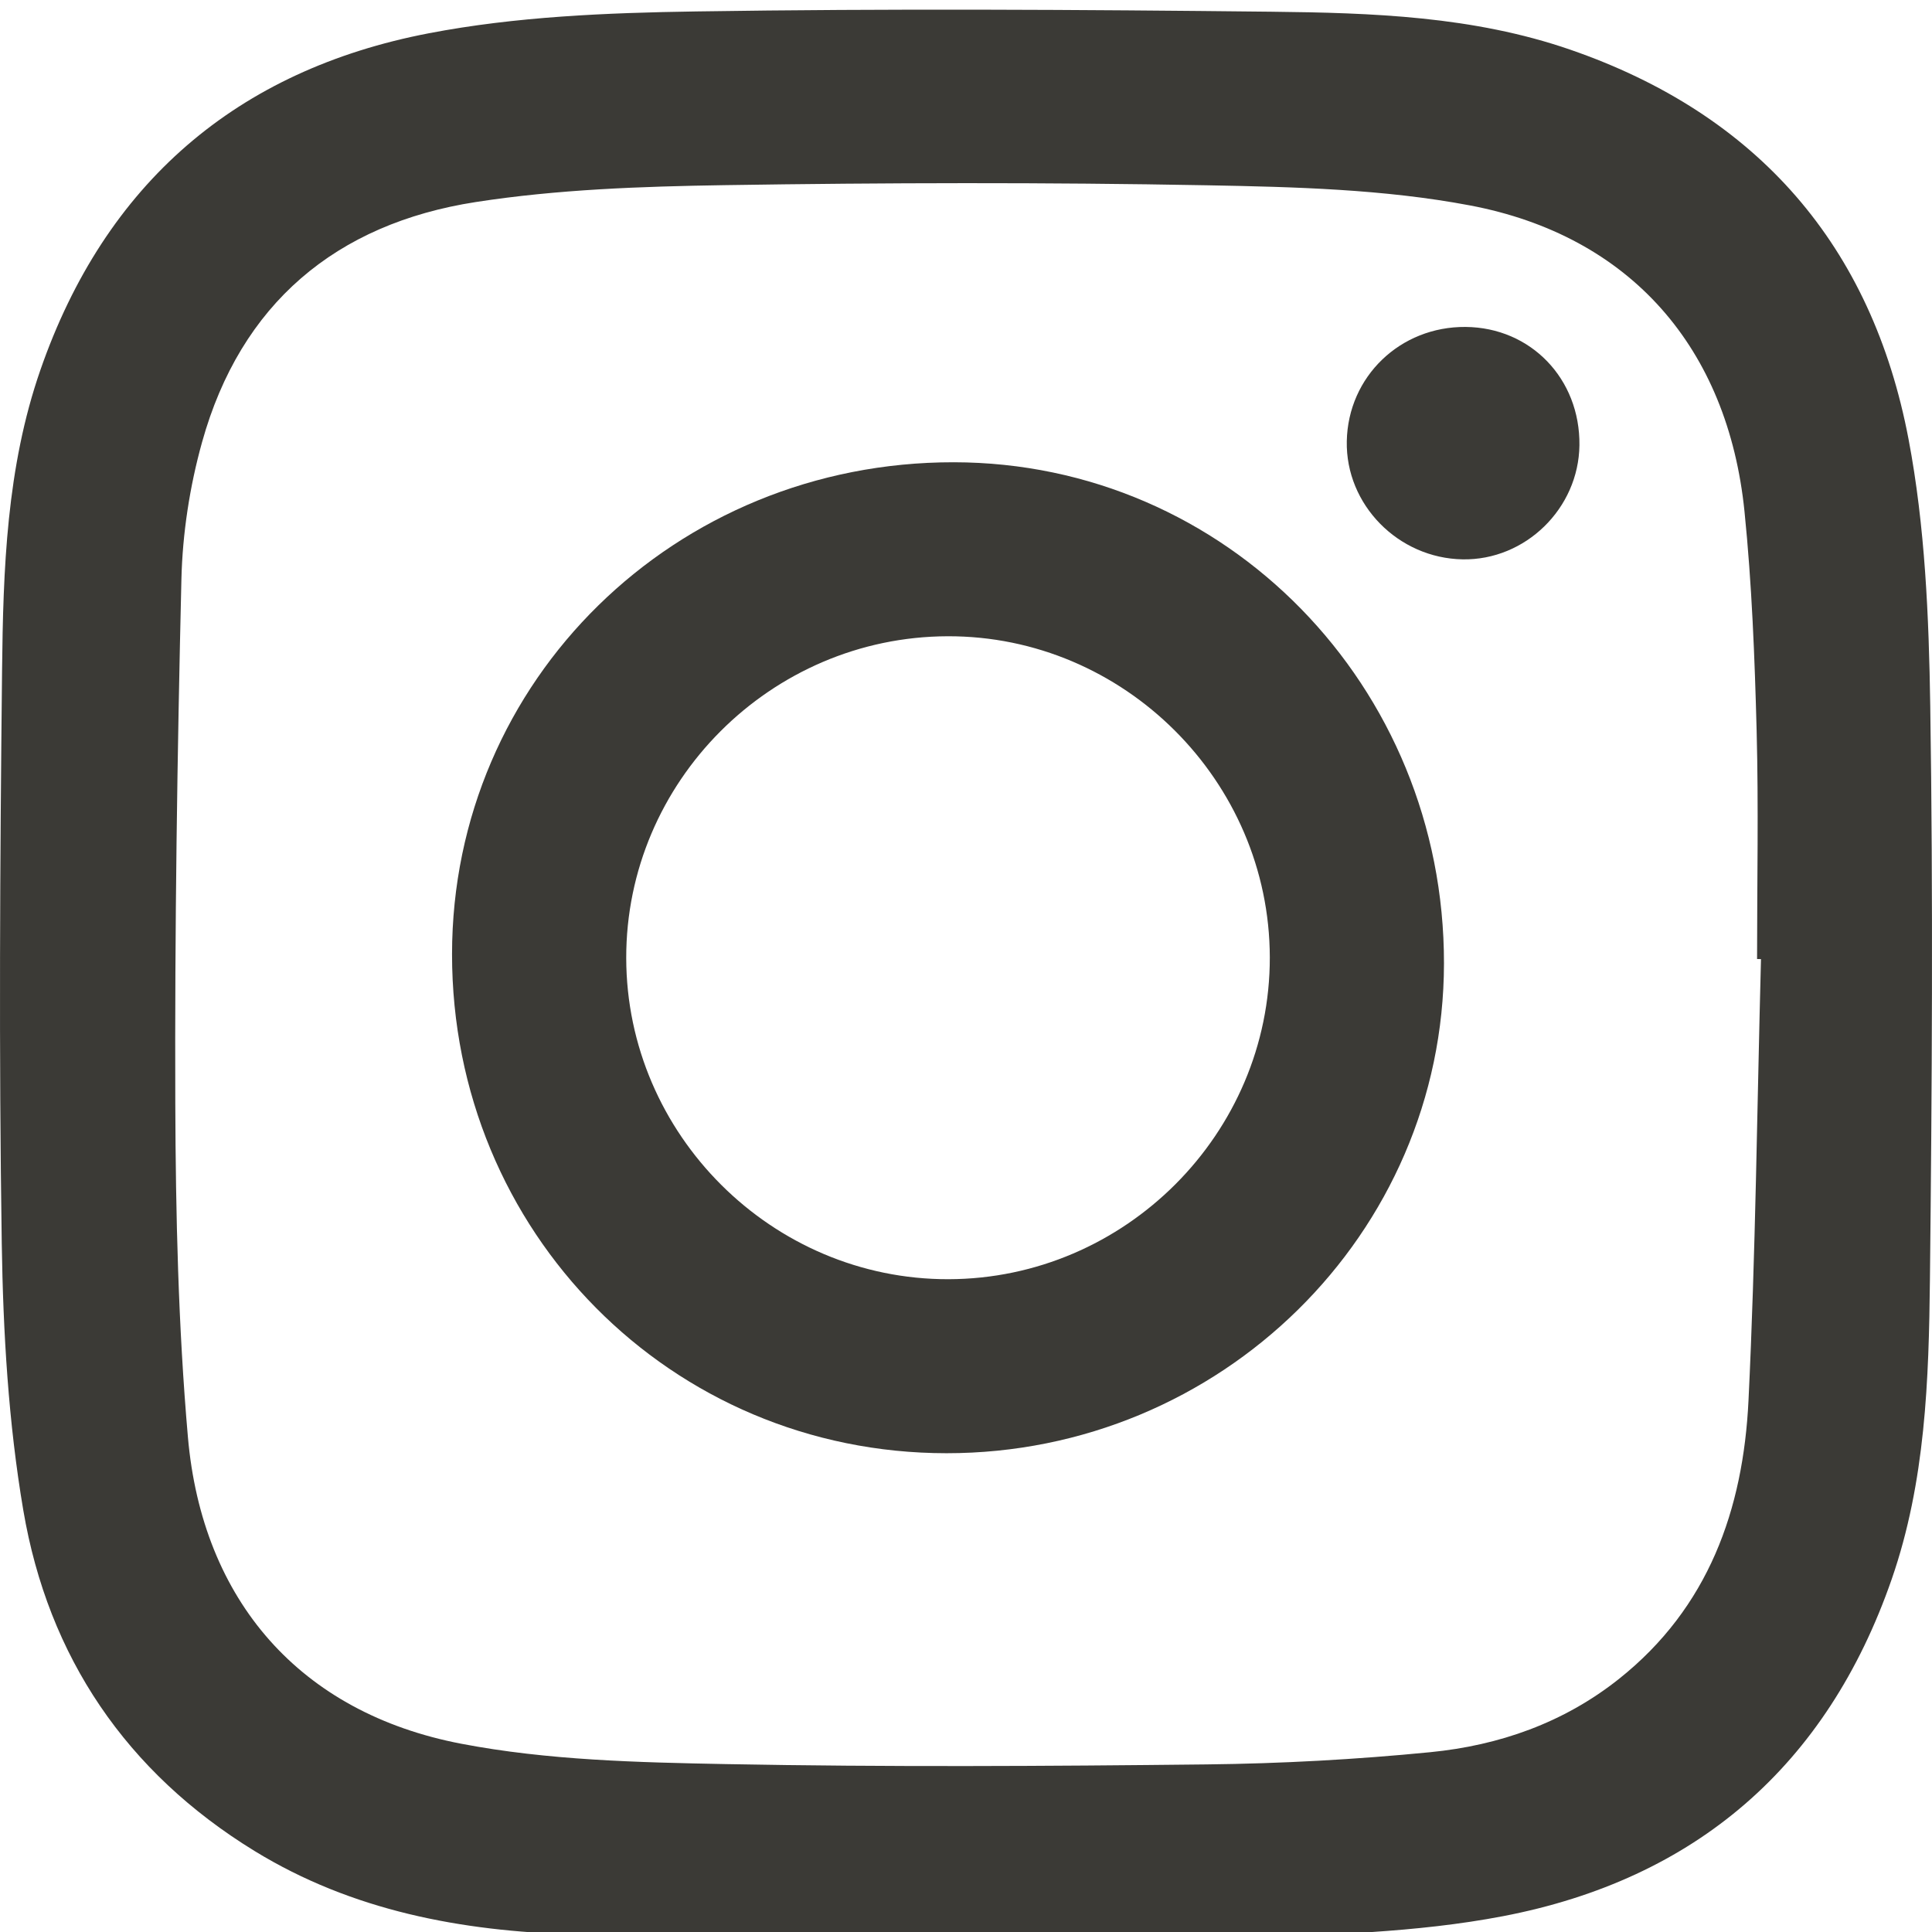
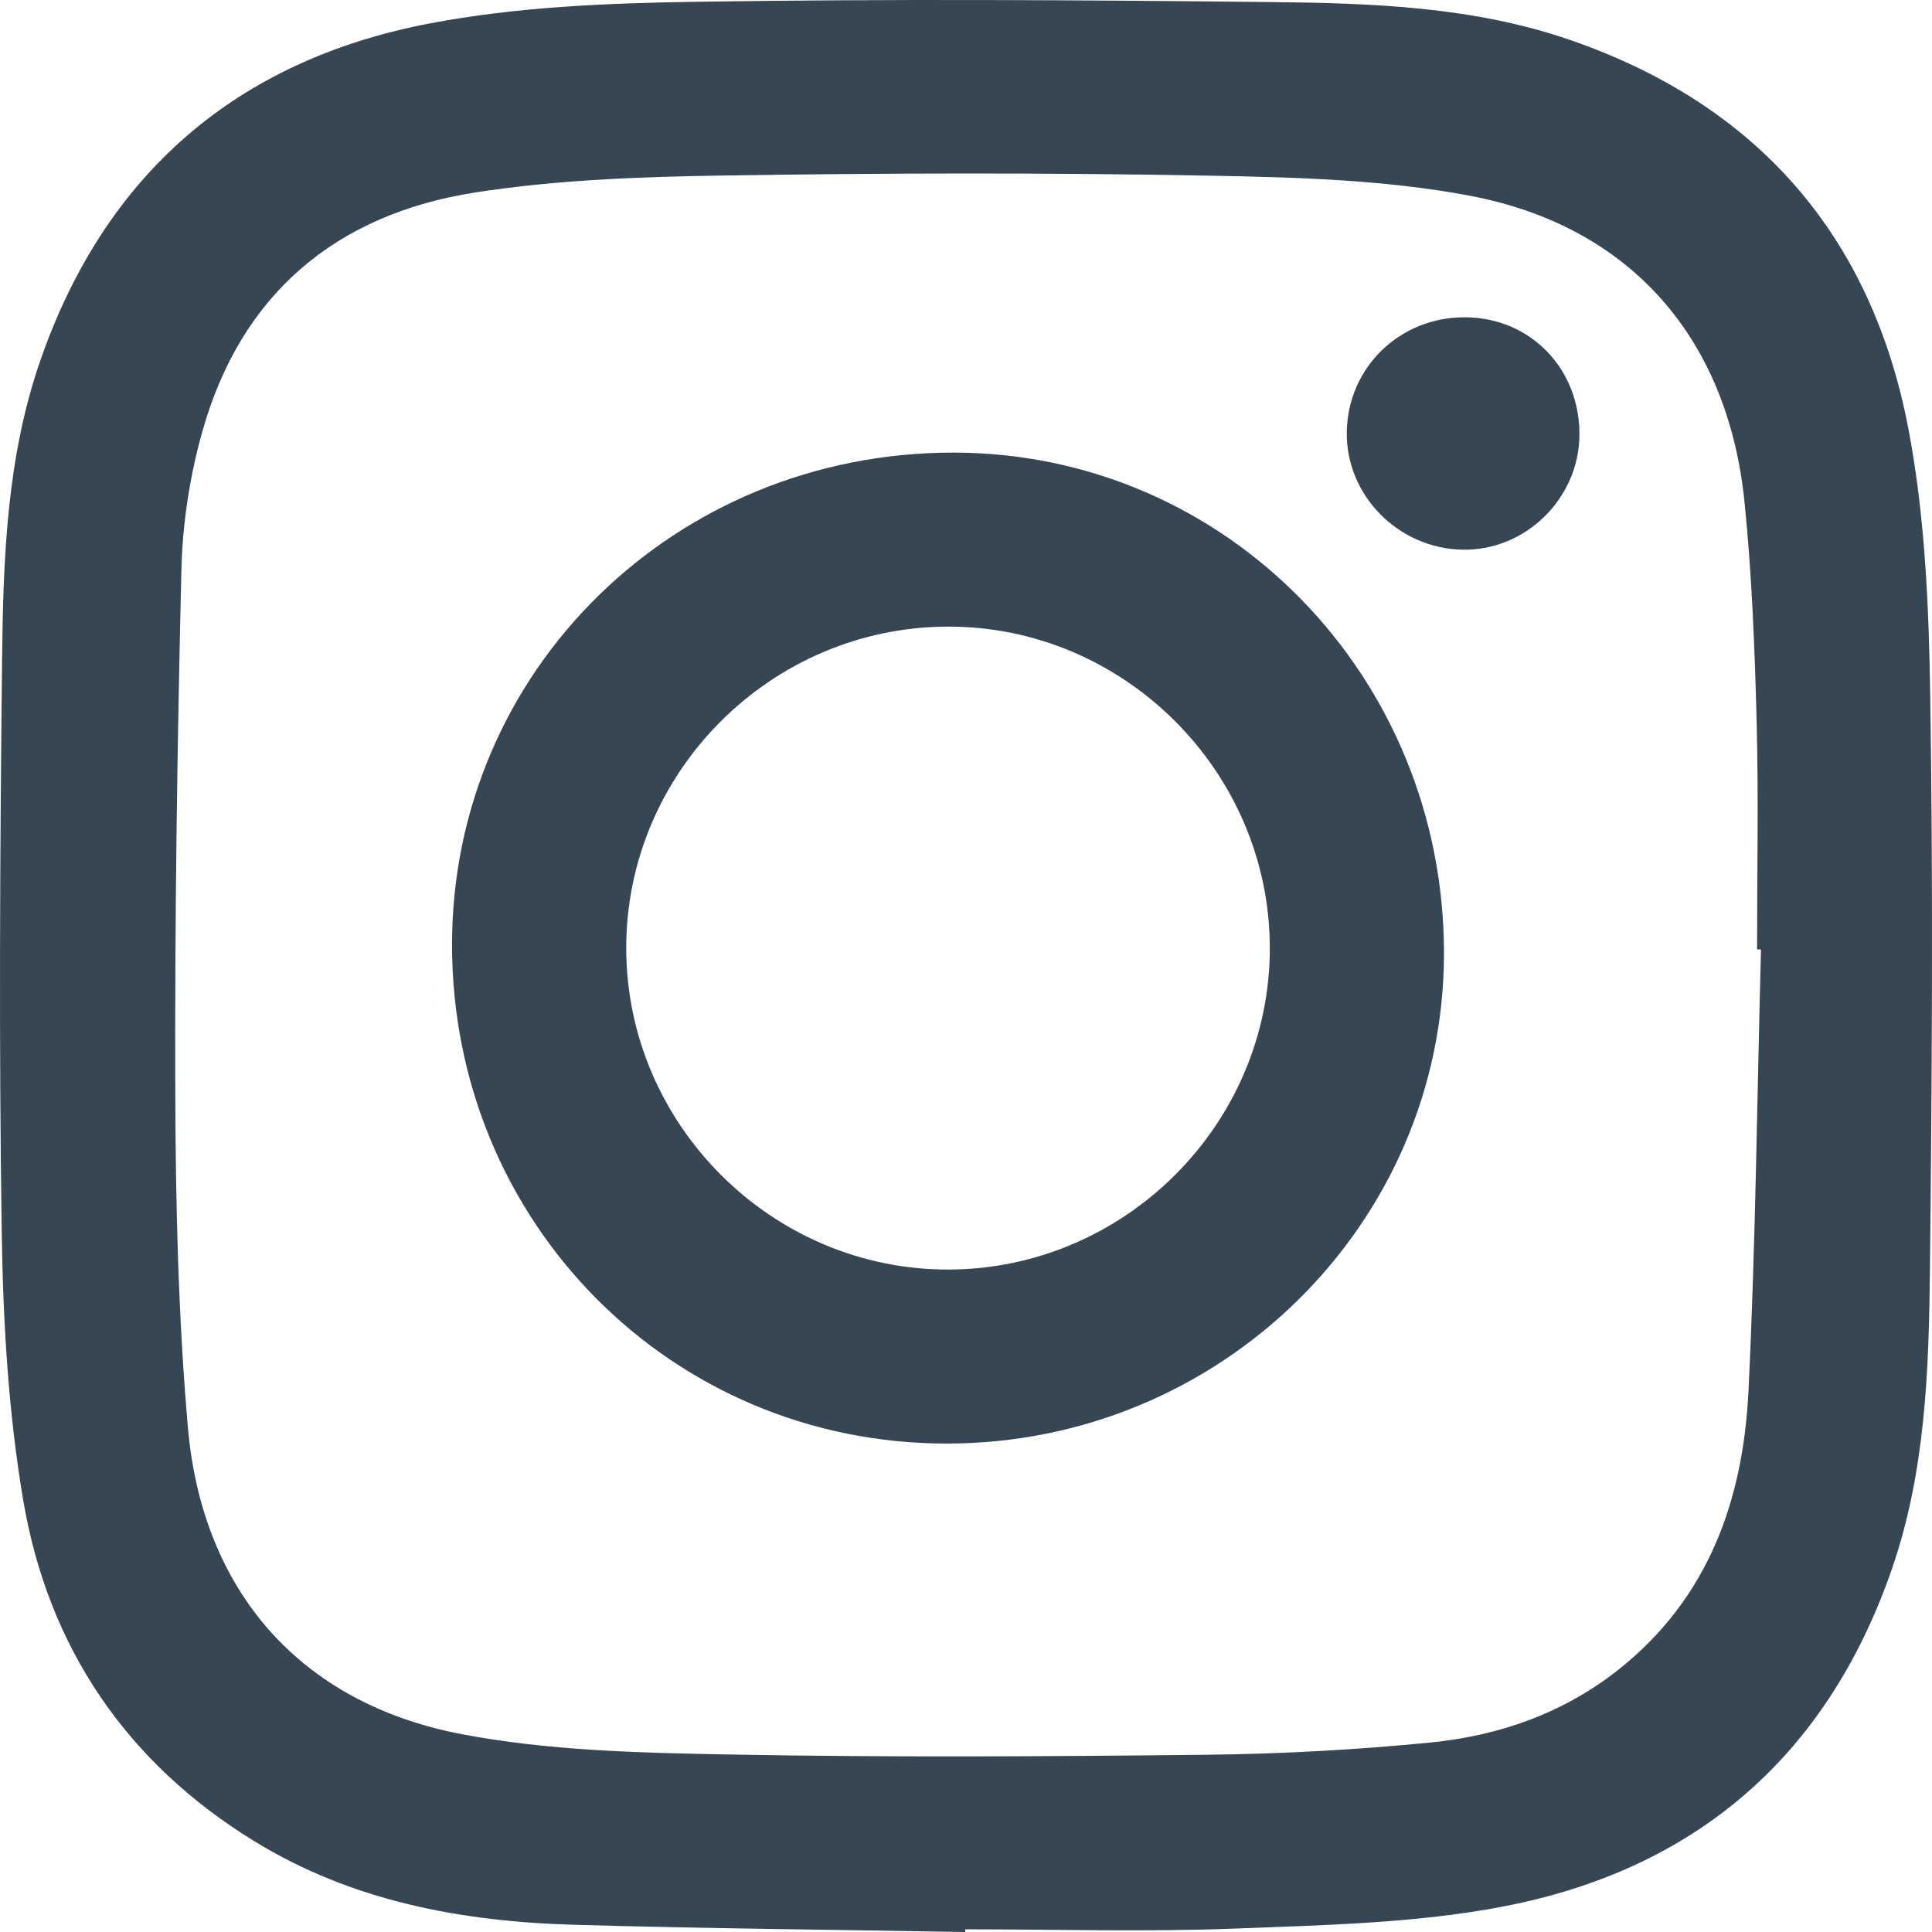
- <svg xmlns="http://www.w3.org/2000/svg" version="1.1" id="Capa_1" x="0px" y="0px" width="200px" height="200px" viewBox="189.574 189.574 200 200" enable-background="new 189.574 189.574 200 200" xml:space="preserve">
+ <svg xmlns="http://www.w3.org/2000/svg" version="1.1" id="Capa_1" x="0px" y="0px" width="200px" height="200px" viewBox="0 0 200 200" enable-background="new 0 0 200 200" xml:space="preserve">
  <g>
-     <path fill-rule="evenodd" clip-rule="evenodd" fill="#3b3a36" d="M389.393,262.646c-0.141-9.225-0.533-18.59-2.249-27.618   c-3.797-19.984-15.599-33.614-35.036-40.319c-10.024-3.458-20.489-3.808-30.912-3.922c-19.861-0.217-39.728-0.333-59.585-0.029   c-9.234,0.141-18.612,0.526-27.645,2.26c-19.894,3.819-33.511,15.55-40.218,34.877c-3.499,10.083-3.847,20.61-3.961,31.097   c-0.213,19.768-0.333,39.542-0.031,59.306c0.141,9.225,0.688,18.547,2.231,27.625c2.581,15.177,10.675,27.128,23.93,35.26   c10.114,6.204,21.411,8.307,33.067,8.641c13.5,0.388,27.007,0.512,40.511,0.75c0.001-0.094,0.002-0.187,0.003-0.28   c9.348,0,18.707,0.285,28.039-0.08c9.239-0.362,18.615-0.547,27.646-2.281c19.896-3.819,33.514-15.554,40.22-34.883   c3.498-10.084,3.845-20.609,3.958-31.097C389.574,302.187,389.694,282.411,389.393,262.646z M370.577,334.564   c-0.547,11.275-4.132,21.443-13.419,28.819c-5.728,4.548-12.396,6.876-19.52,7.577c-7.688,0.757-15.432,1.18-23.157,1.265   c-16.577,0.183-33.162,0.281-49.735-0.032c-9.165-0.175-18.479-0.393-27.434-2.11c-16.658-3.194-26.807-14.799-28.286-31.751   c-1-11.456-1.264-23.005-1.305-34.514c-0.064-18.086,0.203-36.178,0.632-54.26c0.113-4.76,0.86-9.628,2.14-14.217   c3.994-14.325,13.868-22.609,28.328-24.851c8.468-1.313,17.143-1.615,25.734-1.749c16.648-0.257,33.307-0.297,49.954,0.013   c9.093,0.169,18.327,0.401,27.219,2.082c16.657,3.149,26.718,14.792,28.435,31.678c0.766,7.532,1.057,15.125,1.257,22.699   c0.207,7.875,0.045,15.759,0.045,23.639c0.136,0.003,0.271,0.006,0.406,0.008C371.467,304.096,371.315,319.344,370.577,334.564z" />
-     <path fill-rule="evenodd" clip-rule="evenodd" fill="#3b3a36" d="M288.307,237.427c-28.866-0.032-51.926,22.574-51.938,50.914   c-0.012,28.762,22.672,51.661,51.185,51.67c28.386,0.01,51.469-22.715,51.5-50.701   C339.086,260.567,316.481,237.458,288.307,237.427z M287.755,321.997c-18.25,0.038-33.321-14.979-33.354-33.236   c-0.033-18.249,14.959-33.265,33.268-33.322c18.24-0.056,33.321,14.97,33.355,33.233   C321.058,306.916,306.04,321.96,287.755,321.997z" />
-     <path fill-rule="evenodd" clip-rule="evenodd" fill="#3b3a36" d="M341.297,223.419c-6.77-0.058-12.174,5.137-12.304,11.828   c-0.129,6.563,5.312,12.113,11.988,12.231c6.504,0.116,12.019-5.272,12.095-11.817   C353.156,228.792,348.042,223.477,341.297,223.419z" />
+     <path fill="#364652" d="M199.818,72.073c-0.141-9.226-0.532-18.59-2.248-27.619c-3.798-19.983-15.6-33.613-35.036-40.318   c-10.024-3.458-20.489-3.809-30.912-3.922C111.761-0.003,91.894-0.12,72.038,0.184c-9.234,0.141-18.612,0.526-27.646,2.26   C24.499,6.263,10.881,17.995,4.174,37.321c-3.499,10.084-3.848,20.61-3.961,31.098C0,88.186-0.12,107.961,0.182,127.725   c0.141,9.226,0.688,18.547,2.23,27.625c2.582,15.177,10.676,27.128,23.931,35.261c10.114,6.203,21.411,8.307,33.067,8.641   c13.5,0.388,27.007,0.512,40.511,0.75c0.001-0.094,0.002-0.188,0.003-0.28c9.347,0,18.707,0.285,28.039-0.08   c9.239-0.362,18.615-0.547,27.646-2.28c19.896-3.819,33.515-15.555,40.221-34.884c3.498-10.084,3.845-20.608,3.958-31.097   C200,111.614,200.12,91.837,199.818,72.073z M181.003,143.991c-0.547,11.274-4.132,21.442-13.419,28.818   c-5.729,4.549-12.396,6.876-19.521,7.577c-7.688,0.757-15.432,1.181-23.156,1.265c-16.577,0.184-33.163,0.281-49.735-0.031   c-9.165-0.176-18.479-0.394-27.434-2.11c-16.658-3.194-26.808-14.799-28.287-31.751c-1-11.456-1.264-23.005-1.305-34.514   c-0.063-18.086,0.203-36.178,0.633-54.26c0.112-4.761,0.859-9.629,2.14-14.218c3.993-14.325,13.868-22.608,28.327-24.851   c8.469-1.313,17.144-1.615,25.734-1.749c16.648-0.257,33.306-0.298,49.954,0.013c9.093,0.169,18.327,0.401,27.22,2.082   c16.656,3.148,26.718,14.792,28.435,31.678c0.766,7.532,1.057,15.125,1.257,22.699c0.207,7.875,0.045,15.76,0.045,23.639   c0.136,0.004,0.271,0.006,0.406,0.008C181.893,113.522,181.741,128.771,181.003,143.991z" />
+     <path fill="#364652" d="M98.733,46.853c-28.865-0.032-51.926,22.574-51.938,50.914c-0.012,28.763,22.672,51.662,51.186,51.67   c28.385,0.011,51.468-22.715,51.499-50.701C149.512,69.993,126.907,46.884,98.733,46.853z M98.181,131.424   c-18.25,0.038-33.321-14.979-33.354-33.237c-0.032-18.249,14.959-33.265,33.269-33.321c18.24-0.057,33.321,14.97,33.355,33.232   C131.483,116.343,116.466,131.387,98.181,131.424z" />
+     <path fill="#364652" d="M151.723,32.845c-6.77-0.058-12.174,5.138-12.304,11.828c-0.129,6.563,5.312,12.112,11.988,12.231   c6.504,0.115,12.019-5.272,12.095-11.817C163.582,38.218,158.468,32.903,151.723,32.845z" />
  </g>
</svg>
